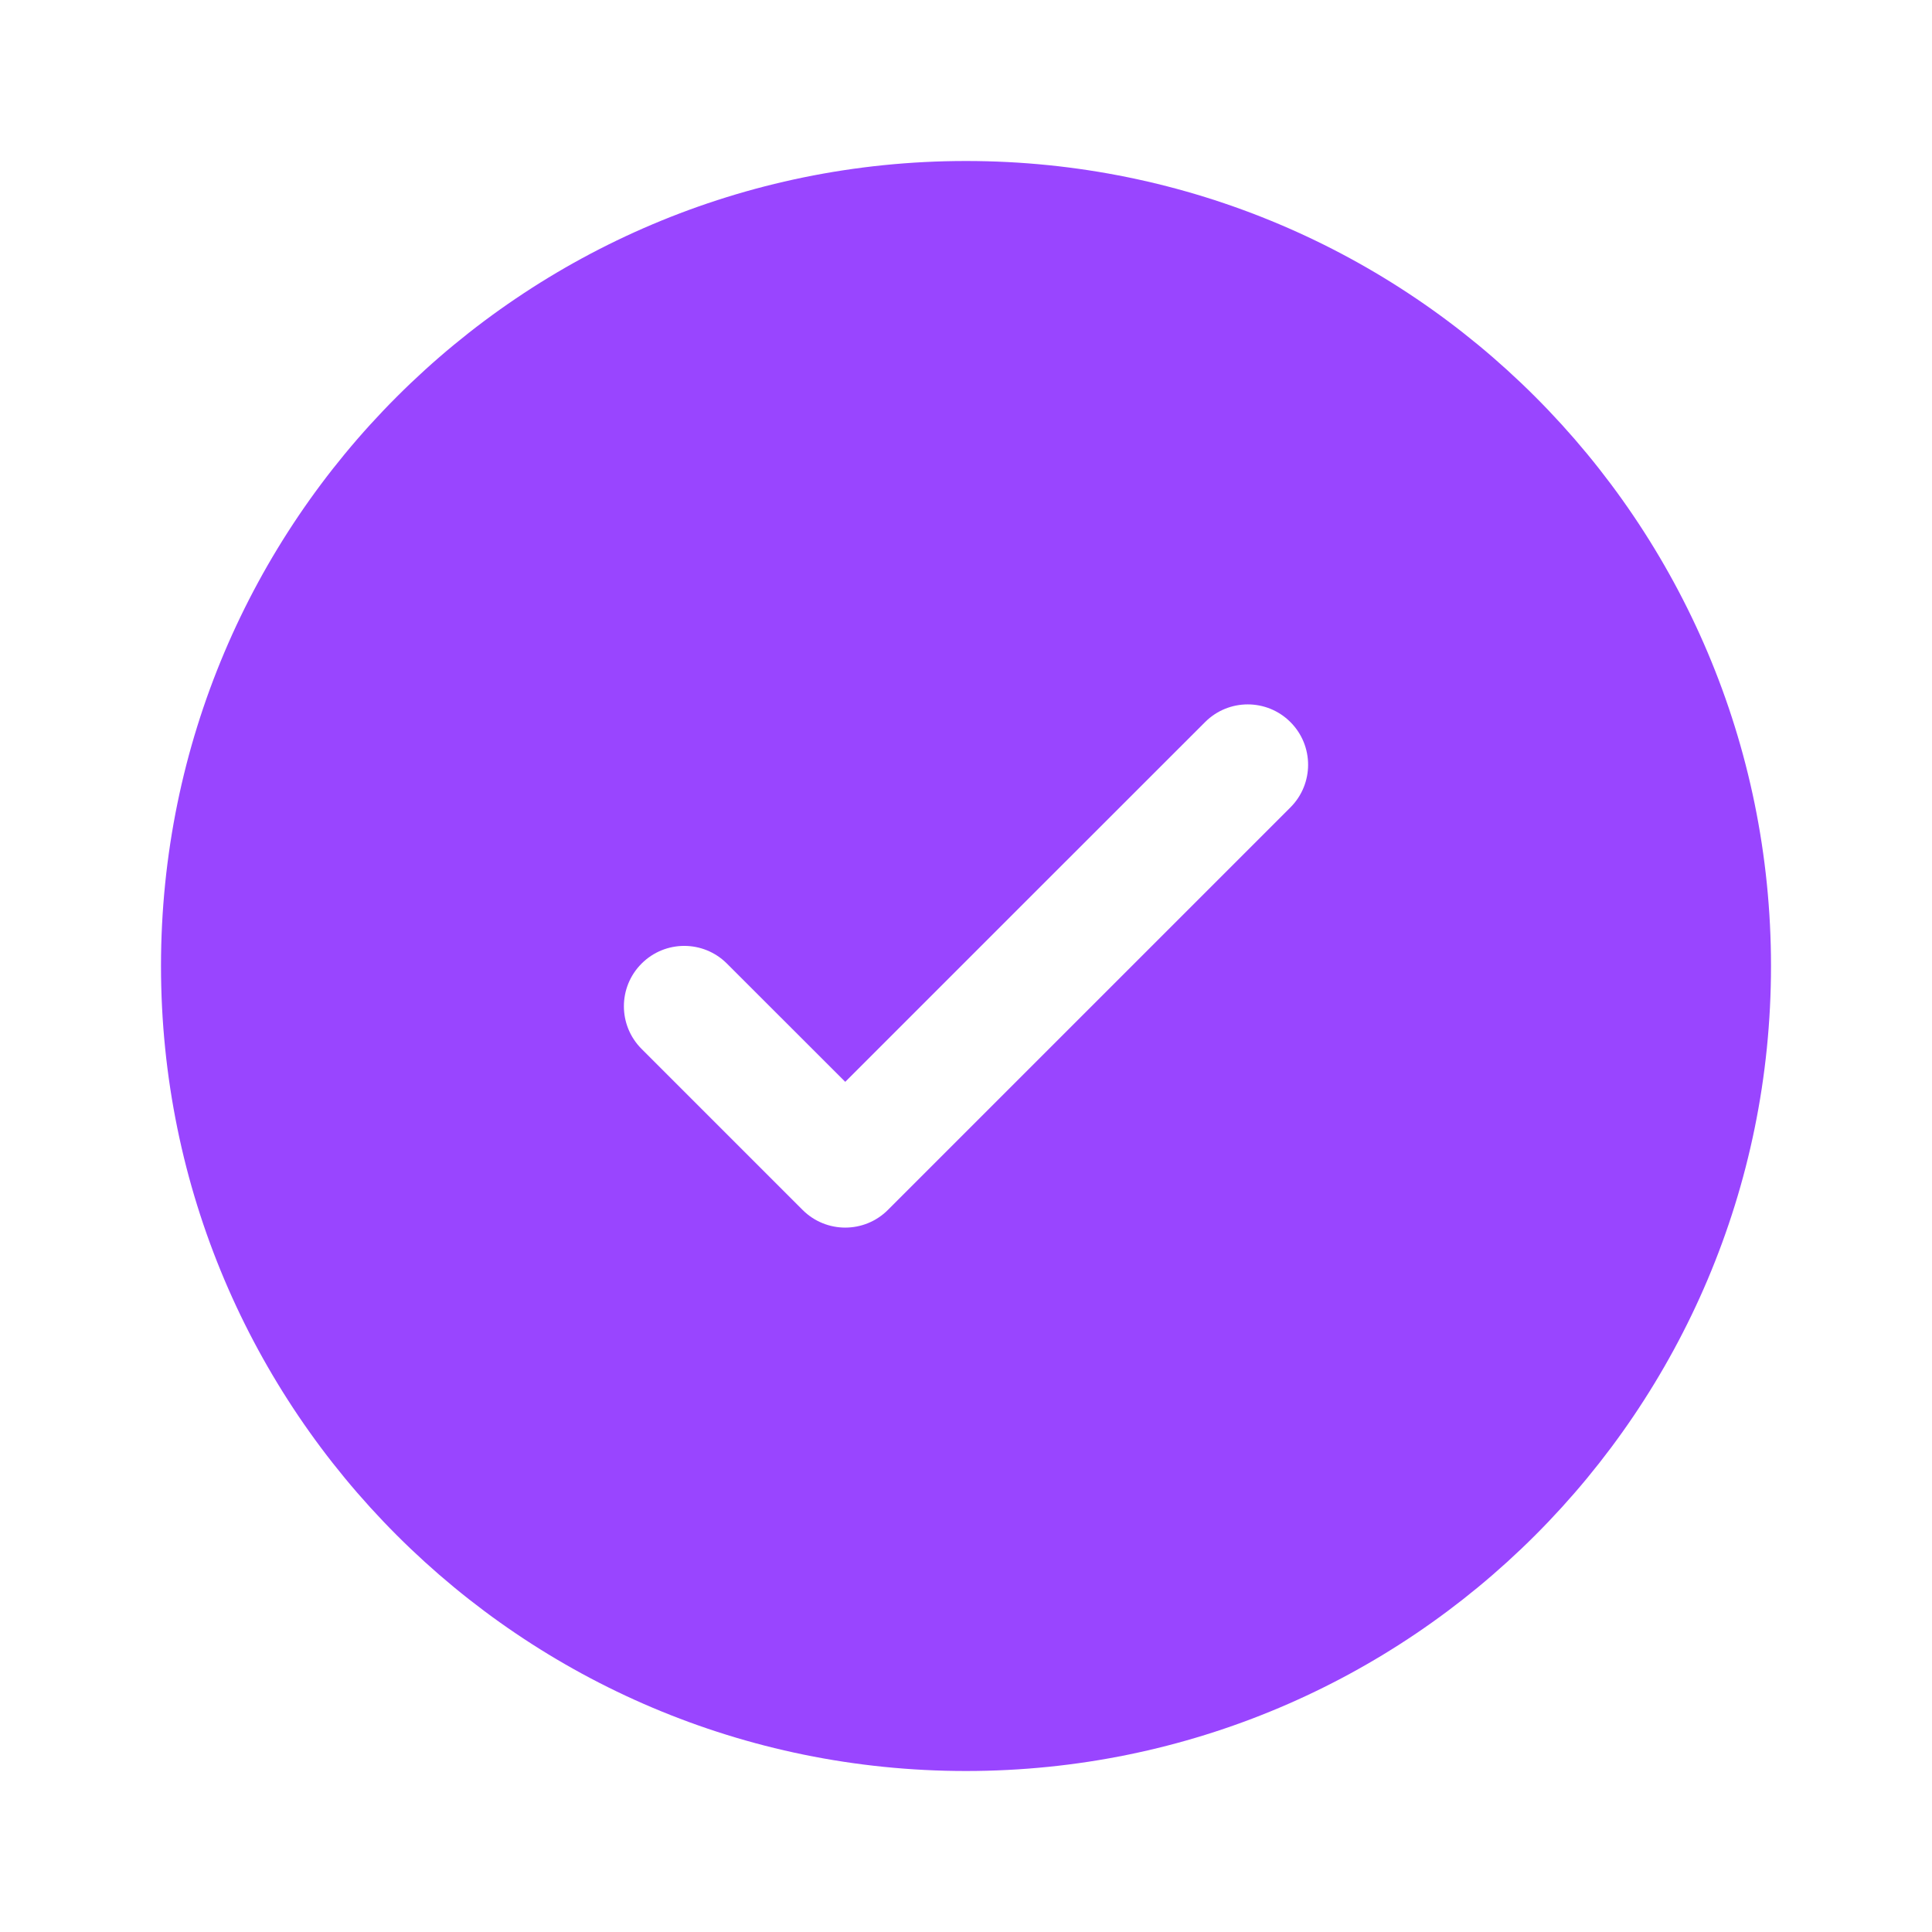
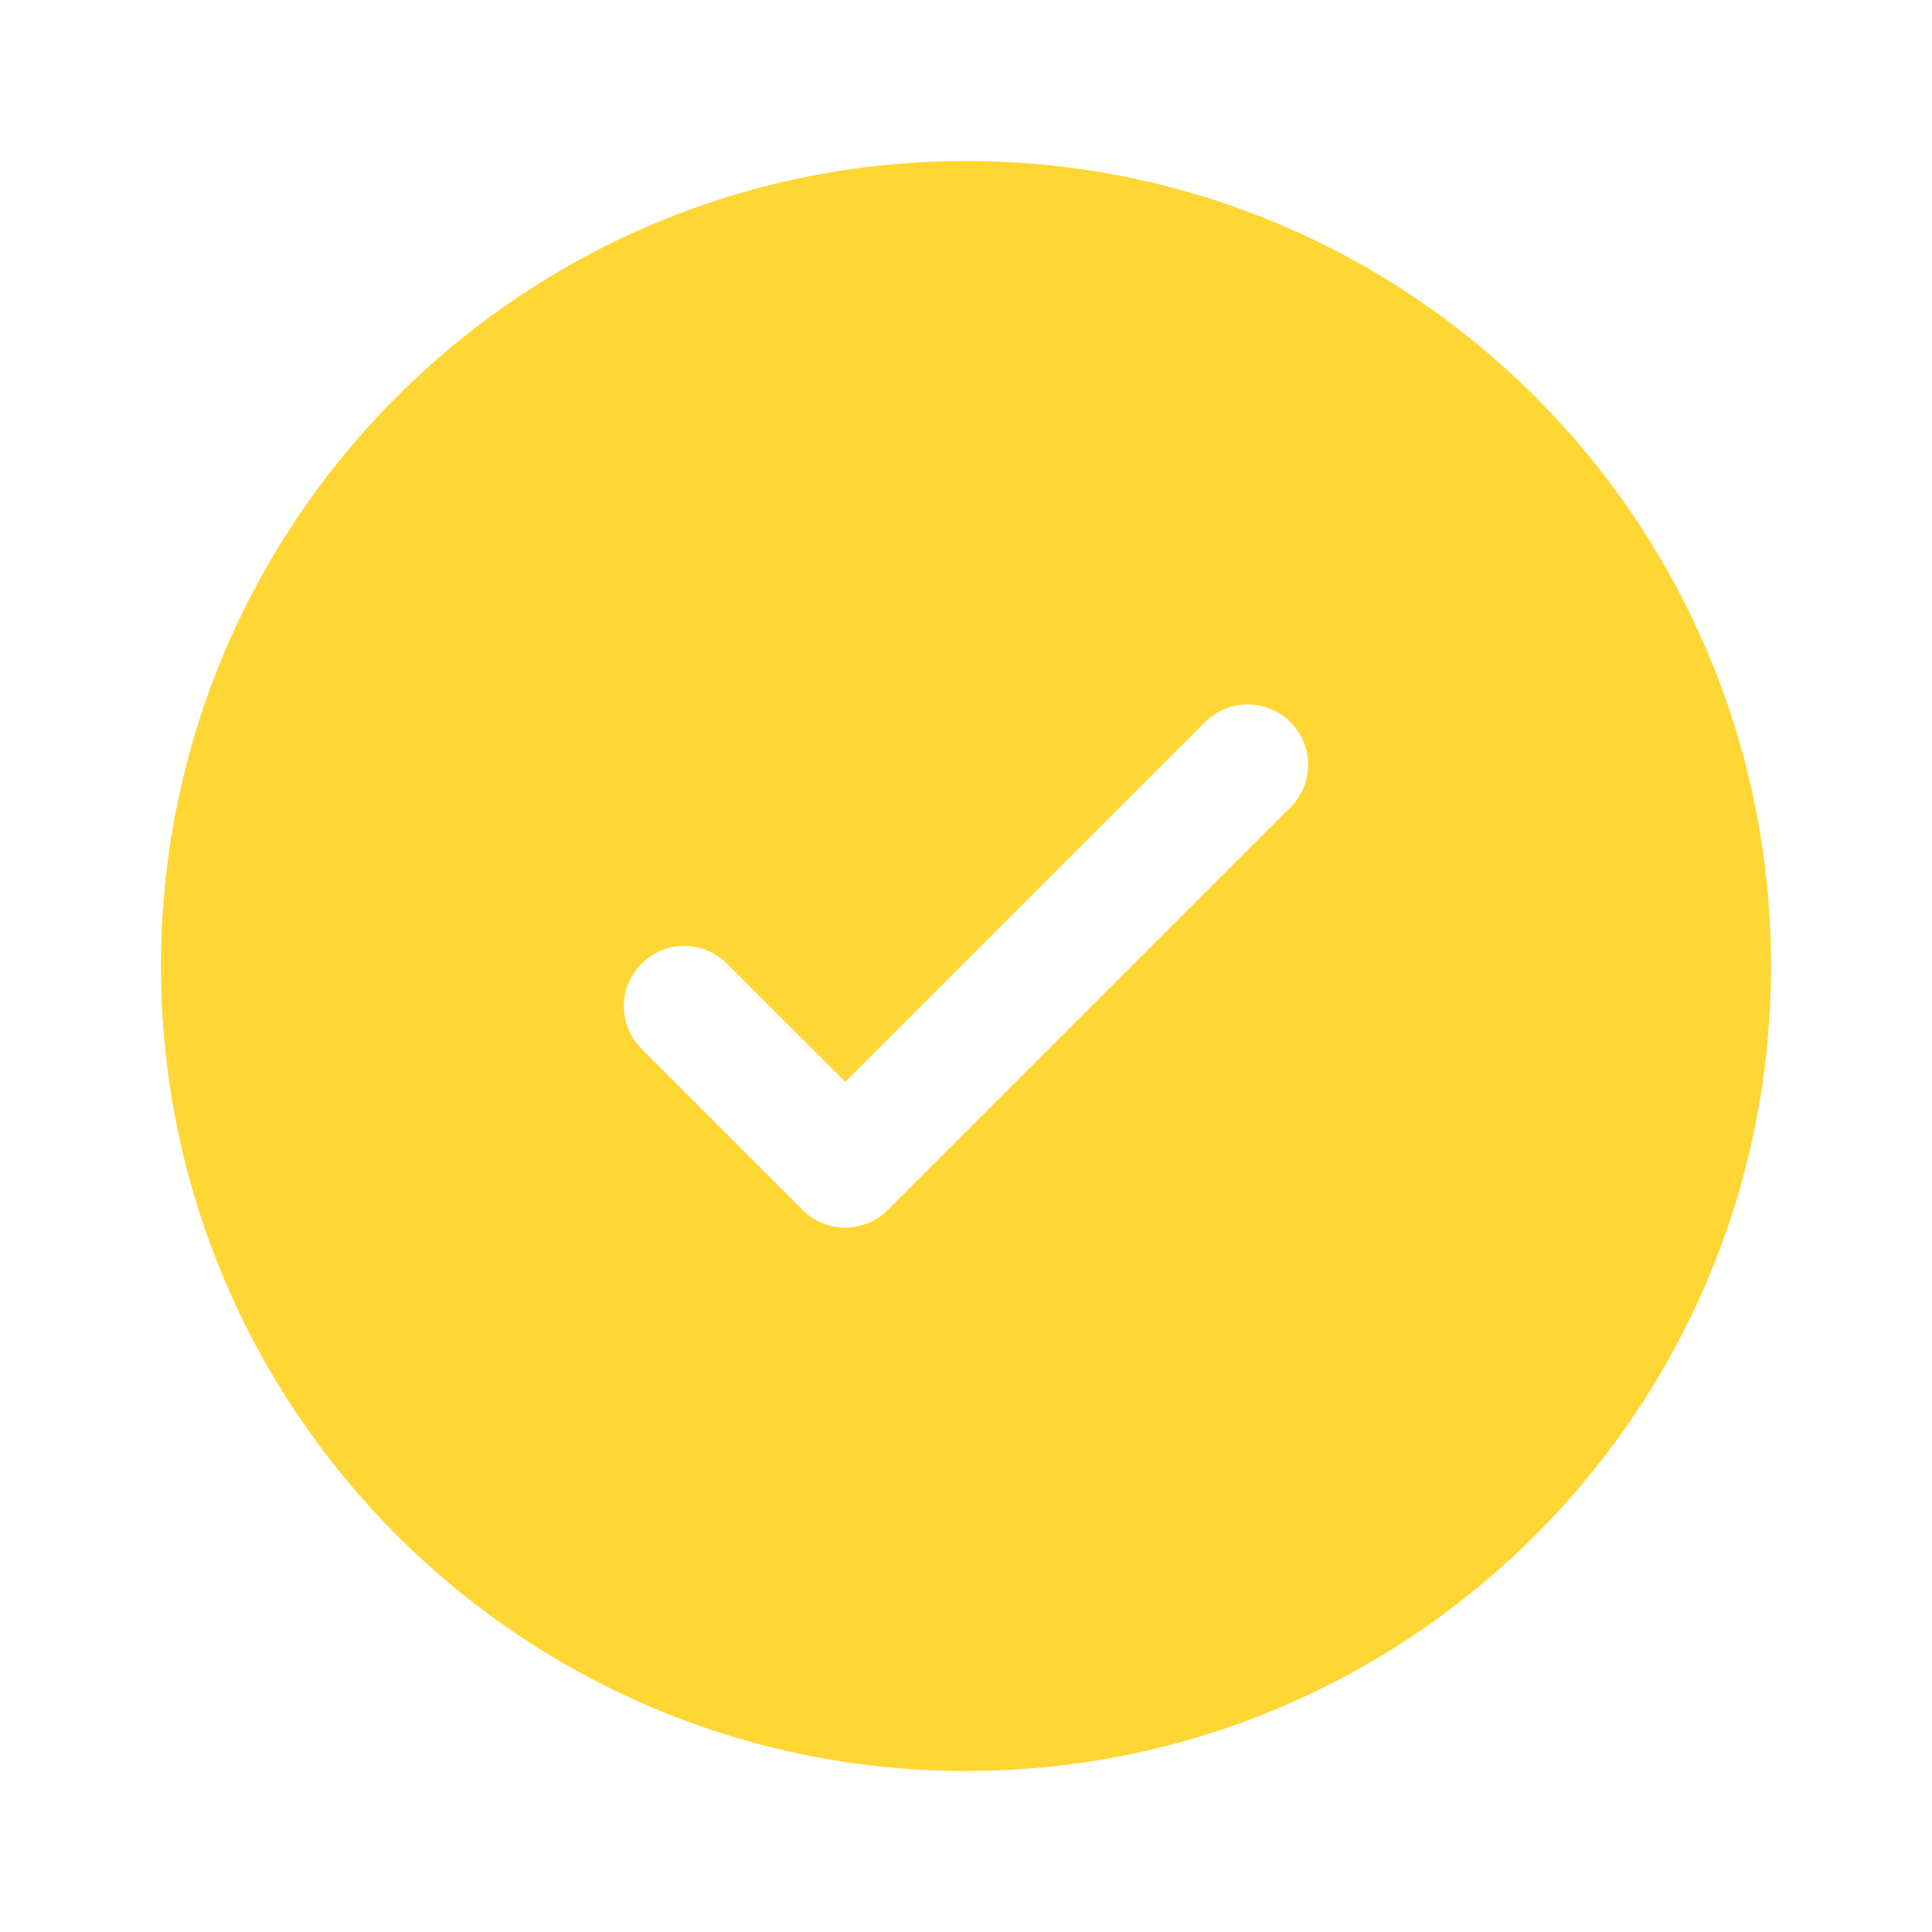
<svg xmlns="http://www.w3.org/2000/svg" width="800px" height="800px" viewBox="0 0 24 24" fill="none">
  <g id="SVGRepo_bgCarrier" stroke-width="0" />
  <g id="SVGRepo_tracerCarrier" stroke-linecap="round" stroke-linejoin="round" />
  <g id="SVGRepo_iconCarrier">
-     <path fill-rule="evenodd" clip-rule="evenodd" d="M22 12C22 17.523 17.523 22 12 22C6.477 22 2 17.523 2 12C2 6.477 6.477 2 12 2C17.523 2 22 6.477 22 12ZM16.03 8.97C16.323 9.263 16.323 9.737 16.03 10.03L11.03 15.03C10.737 15.323 10.263 15.323 9.97 15.03L7.97 13.03C7.677 12.737 7.677 12.263 7.97 11.97C8.263 11.677 8.737 11.677 9.03 11.97L10.5 13.439L12.735 11.204L14.97 8.97C15.263 8.677 15.737 8.677 16.03 8.97Z" fill="#9945FF" />
+     <path fill-rule="evenodd" clip-rule="evenodd" d="M22 12C22 17.523 17.523 22 12 22C6.477 22 2 17.523 2 12C2 6.477 6.477 2 12 2C17.523 2 22 6.477 22 12ZM16.03 8.97C16.323 9.263 16.323 9.737 16.03 10.03L11.03 15.03C10.737 15.323 10.263 15.323 9.97 15.03L7.97 13.03C7.677 12.737 7.677 12.263 7.97 11.97C8.263 11.677 8.737 11.677 9.03 11.97L10.5 13.439L12.735 11.204L14.97 8.97C15.263 8.677 15.737 8.677 16.03 8.97Z" fill="#FFD633" />
  </g>
</svg>
